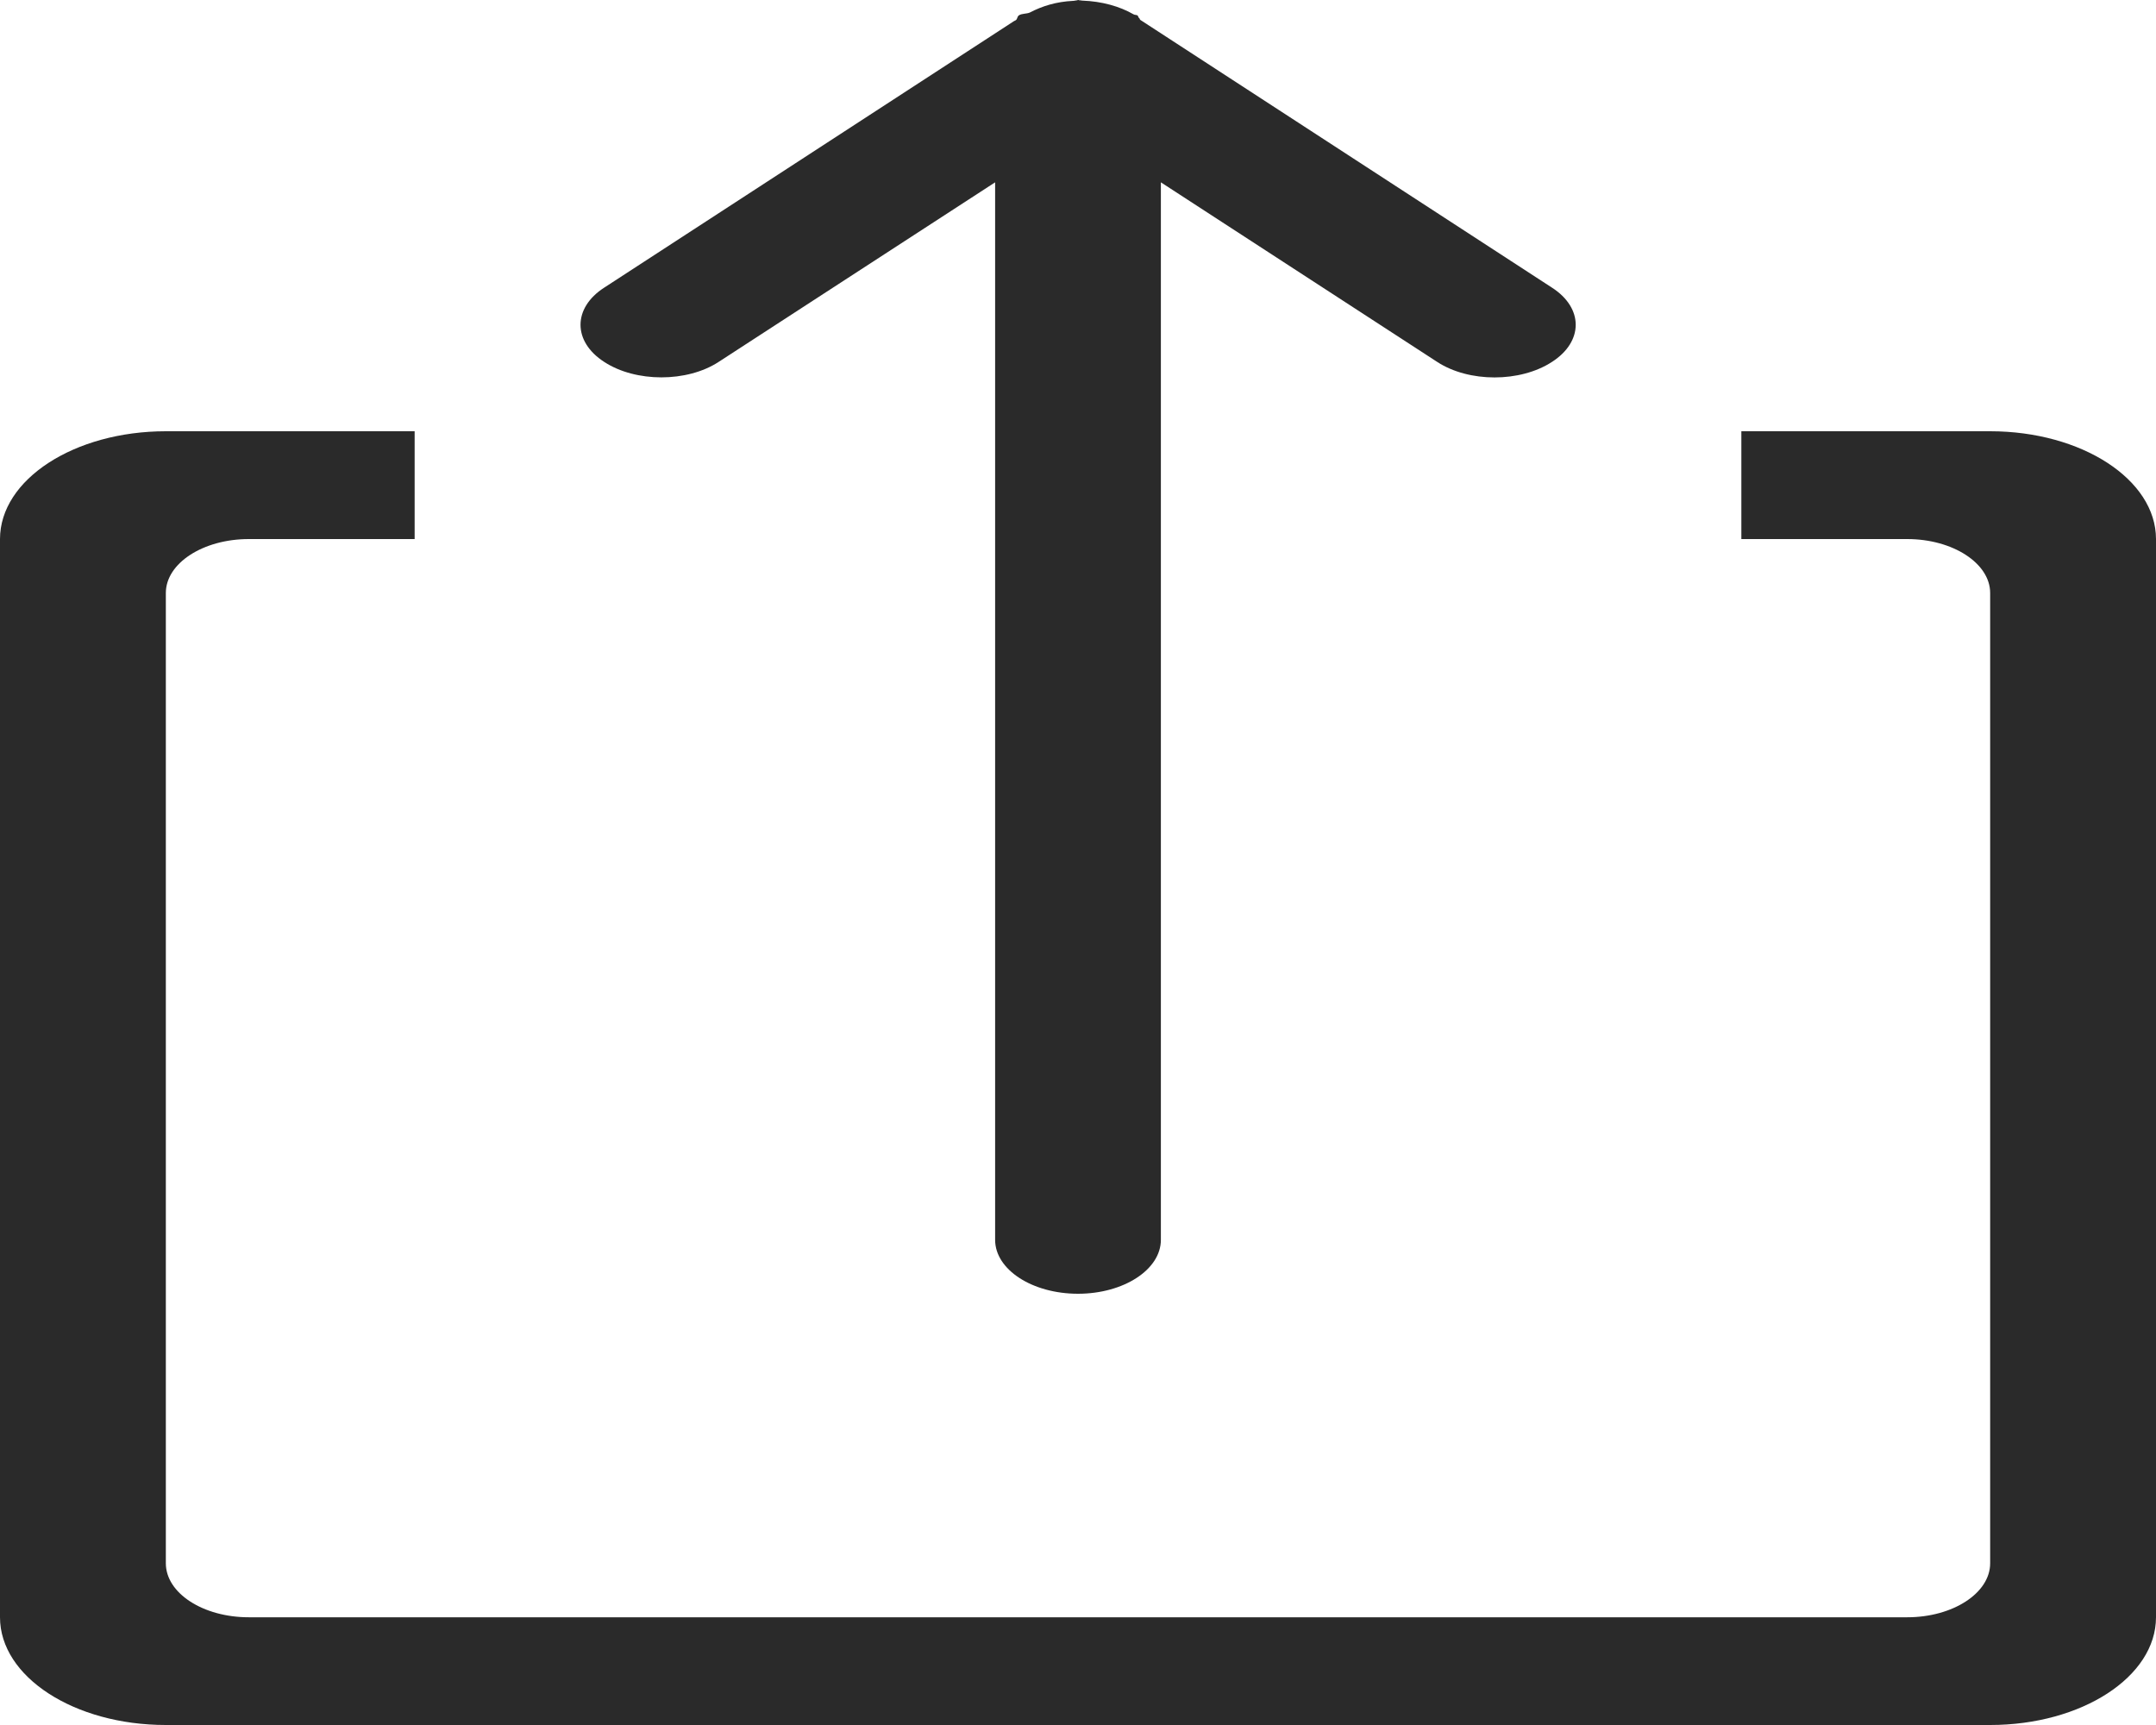
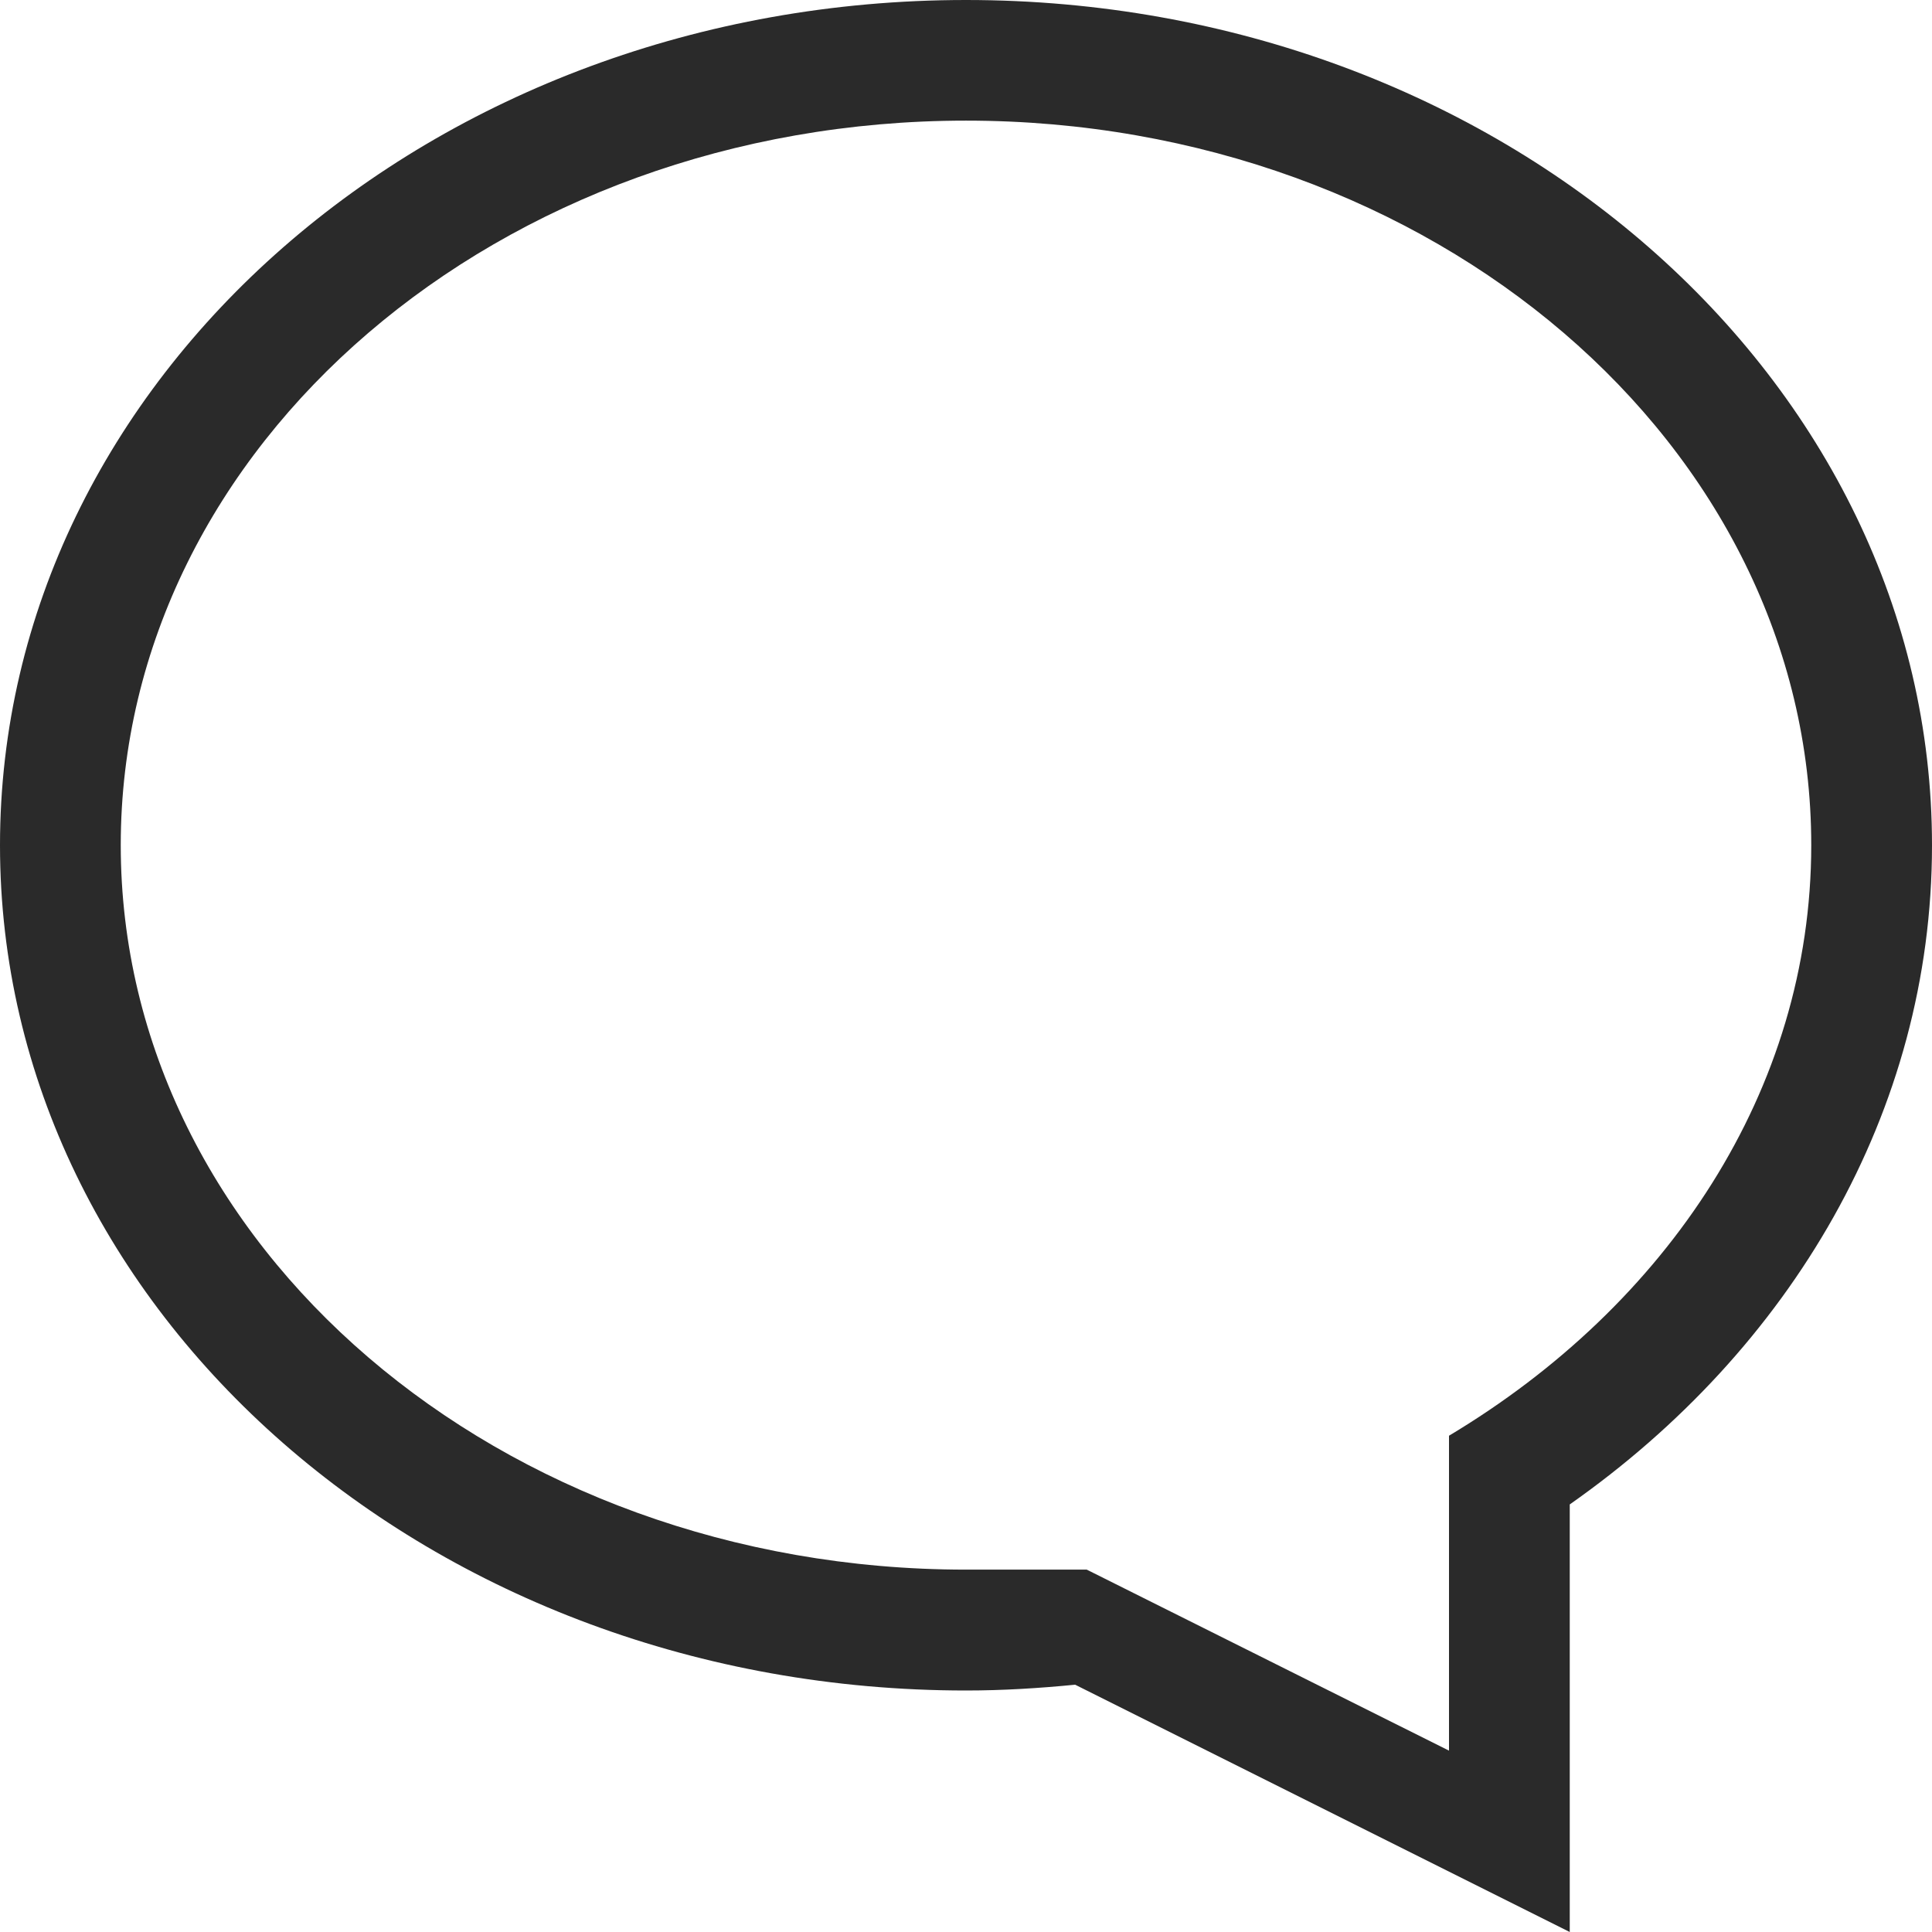
- <svg xmlns="http://www.w3.org/2000/svg" width="25" height="20" viewBox="0 0 25 20" fill="none">
-   <path fill-rule="evenodd" clip-rule="evenodd" d="M23.077 20H1.923C0.86 20 0 19.441 0 18.751V6.25C0 5.56 0.86 5 1.923 5H4.808V6.25H2.885C2.354 6.25 1.923 6.531 1.923 6.875V18.125C1.923 18.471 2.354 18.751 2.885 18.751H22.115C22.644 18.751 23.077 18.471 23.077 18.125V6.875C23.077 6.531 22.644 6.25 22.115 6.25H20.192V5H23.077C24.139 5 25 5.56 25 6.25V18.751C25 19.441 24.139 20 23.077 20ZM16.665 4.196L13.461 2.114V14.375C13.461 14.72 13.029 15 12.5 15C11.969 15 11.539 14.72 11.539 14.375V2.114L8.333 4.196C7.967 4.435 7.371 4.435 7.006 4.196C6.64 3.96 6.64 3.571 7.006 3.335L11.756 0.246C11.762 0.241 11.773 0.239 11.779 0.234C11.8 0.218 11.792 0.194 11.816 0.177C11.852 0.155 11.904 0.162 11.942 0.145C12.085 0.07 12.25 0.019 12.444 0.01C12.46 0.01 12.473 0.004 12.487 0.004C12.492 0.004 12.496 0 12.502 0C12.508 0 12.512 0.002 12.517 0.004C12.529 0.002 12.537 0.007 12.548 0.007C12.777 0.015 12.985 0.074 13.144 0.166C13.158 0.175 13.179 0.171 13.19 0.179C13.202 0.189 13.196 0.202 13.21 0.21C13.217 0.215 13.215 0.225 13.223 0.231L17.996 3.335C18.363 3.571 18.363 3.96 17.996 4.196C17.627 4.436 17.033 4.436 16.665 4.196Z" fill="#2A2A2A" />
+ <svg xmlns="http://www.w3.org/2000/svg" width="16" height="16" viewBox="0 0 16 16" fill="none">
+   <path fill-rule="evenodd" clip-rule="evenodd" d="M8 14C8.307 14 8.607 13.981 8.904 13.952L13 16V12.459C14.828 11.176 16 9.209 16 7C16 3.134 12.419 0 8 0C3.582 0 -4.76837e-07 3.134 -4.76837e-07 7C-4.76837e-07 10.866 3.582 14 8 14ZM8 0.999C11.866 0.999 15 3.686 15 6.999C15 9.031 13.807 10.808 12 11.89V11.998V14.498L9 12.999C9 12.999 9.147 12.999 8 12.999C4.135 12.999 1 10.312 1 6.999C1 3.686 4.135 0.999 8 0.999Z" fill="#2A2A2A" />
</svg>
